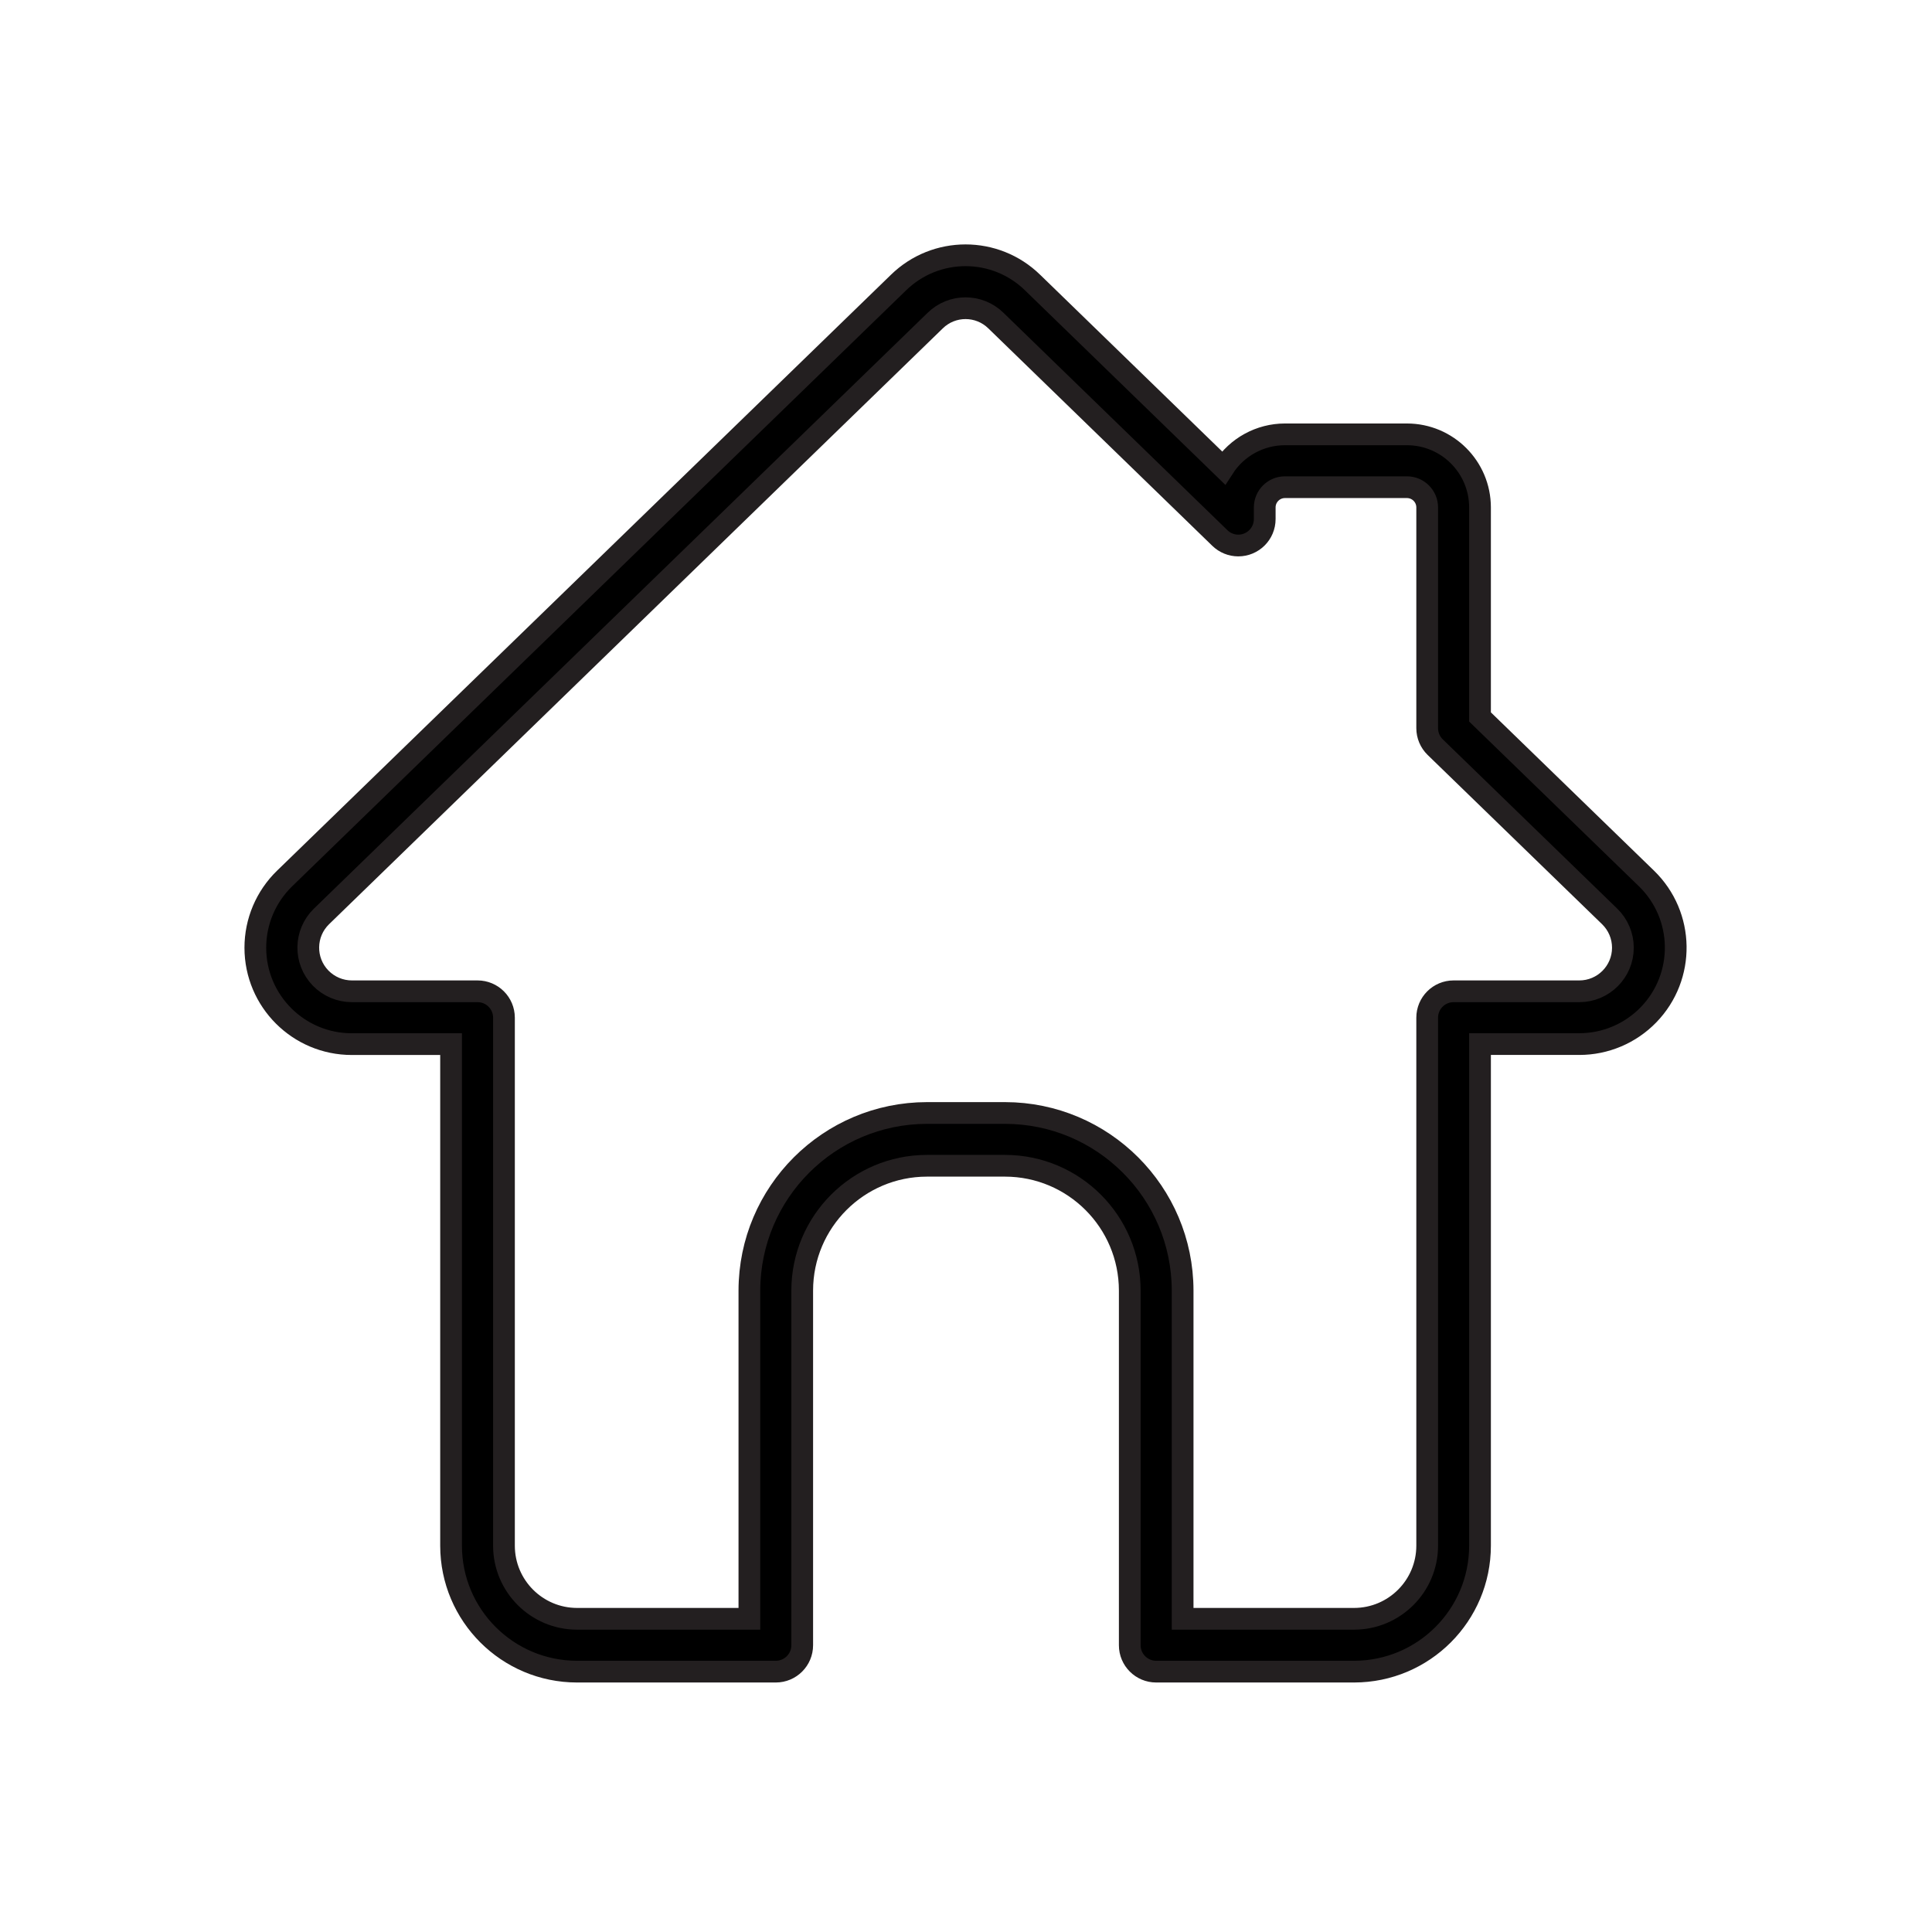
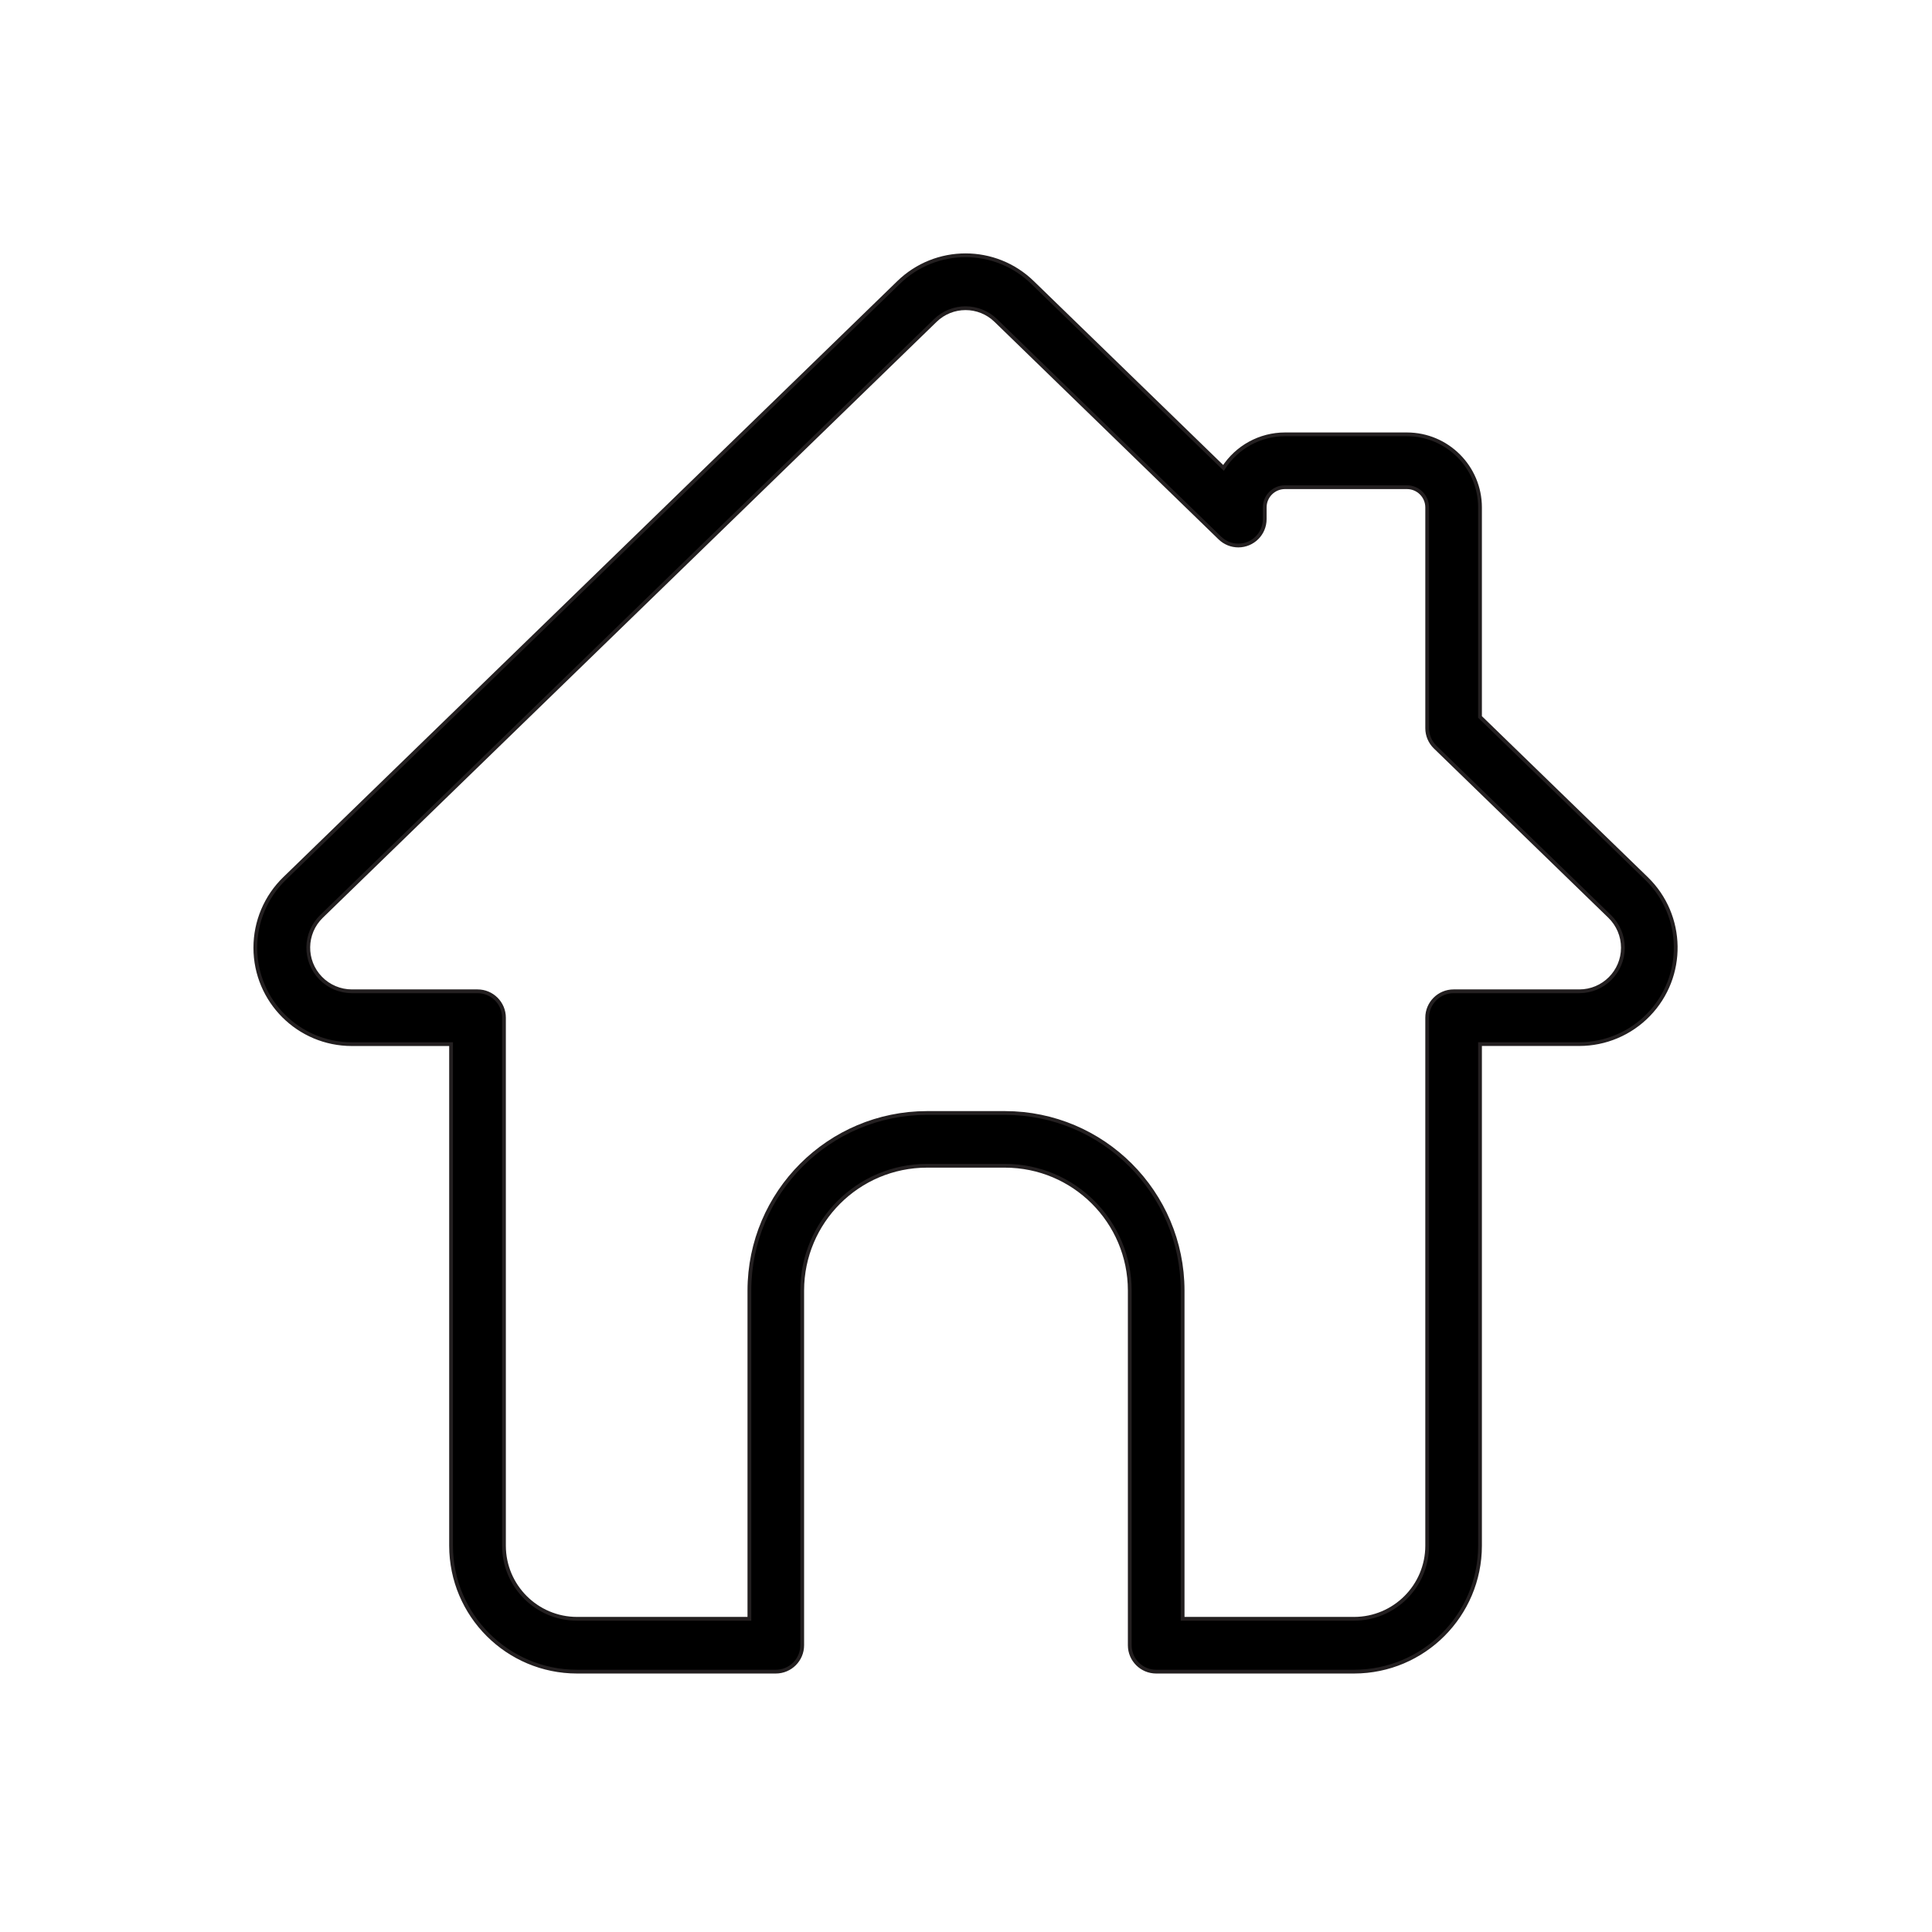
<svg xmlns="http://www.w3.org/2000/svg" version="1.1" id="Layer_1" x="0px" y="0px" width="512px" height="512px" viewBox="0 0 512 512" enable-background="new 0 0 512 512" xml:space="preserve">
-   <path stroke="#231F20" stroke-width="5.76" stroke-miterlimit="10" d="M358.855,443H306.4c-3.864,0.002-6.998-3.128-7-6.992  c0-0.002,0-0.005,0-0.008v-94c-0.021-18.252-14.812-33.043-33.064-33.061h-20.68c-18.25,0.021-33.041,14.811-33.061,33.061v94  c0,3.866-3.134,7-7,7h-52.688c-18.42-0.018-33.349-14.944-33.368-33.364V276.704H93.236c-14.114,0.008-25.562-11.427-25.57-25.542  c-0.004-6.92,2.798-13.545,7.767-18.363L238.08,74.916c9.891-9.684,25.709-9.684,35.6,0L324.24,124  c3.562-5.539,9.694-8.888,16.279-8.892h32.345c10.685,0.013,19.343,8.671,19.355,19.356V190l44.104,42.8  c10.129,9.826,10.374,26.003,0.548,36.132c-4.813,4.962-11.432,7.762-18.344,7.76H392.22v132.933  C392.207,428.047,377.279,442.98,358.855,443z M313.408,429h45.447c10.689-0.014,19.352-8.675,19.364-19.364V269.704  c-0.002-3.864,3.128-6.998,6.992-7c0.003,0,0.005,0,0.008,0h33.309c6.38,0.003,11.554-5.167,11.557-11.547  c0.001-3.126-1.265-6.12-3.509-8.297L380.344,198c-1.357-1.318-2.124-3.131-2.124-5.024v-58.508  c-0.004-2.956-2.399-5.352-5.355-5.356H340.52c-2.956,0.004-5.352,2.4-5.355,5.356v3.1c-0.001,3.866-3.137,6.999-7.002,6.998  c-1.82,0-3.568-0.71-4.874-1.978l-59.36-57.624c-4.471-4.38-11.625-4.38-16.096,0L85.2,242.86  c-4.578,4.448-4.683,11.764-0.235,16.341c2.176,2.239,5.165,3.502,8.287,3.503h33.304c3.864-0.003,6.998,3.128,7,6.992  c0,0.003,0,0.005,0,0.008v139.932c0.013,10.69,8.677,19.354,19.368,19.364h45.672v-87c0.038-25.973,21.087-47.018,47.06-47.048  h20.688c25.975,0.028,47.027,21.073,47.064,47.048V429z" />
+   <path stroke="#231F20" strokeWidth="5.76" stroke-miterlimit="10" d="M358.855,443H306.4c-3.864,0.002-6.998-3.128-7-6.992  c0-0.002,0-0.005,0-0.008v-94c-0.021-18.252-14.812-33.043-33.064-33.061h-20.68c-18.25,0.021-33.041,14.811-33.061,33.061v94  c0,3.866-3.134,7-7,7h-52.688c-18.42-0.018-33.349-14.944-33.368-33.364V276.704H93.236c-14.114,0.008-25.562-11.427-25.57-25.542  c-0.004-6.92,2.798-13.545,7.767-18.363L238.08,74.916c9.891-9.684,25.709-9.684,35.6,0L324.24,124  c3.562-5.539,9.694-8.888,16.279-8.892h32.345c10.685,0.013,19.343,8.671,19.355,19.356V190l44.104,42.8  c10.129,9.826,10.374,26.003,0.548,36.132c-4.813,4.962-11.432,7.762-18.344,7.76H392.22v132.933  C392.207,428.047,377.279,442.98,358.855,443z M313.408,429h45.447c10.689-0.014,19.352-8.675,19.364-19.364V269.704  c-0.002-3.864,3.128-6.998,6.992-7c0.003,0,0.005,0,0.008,0h33.309c6.38,0.003,11.554-5.167,11.557-11.547  c0.001-3.126-1.265-6.12-3.509-8.297L380.344,198c-1.357-1.318-2.124-3.131-2.124-5.024v-58.508  c-0.004-2.956-2.399-5.352-5.355-5.356H340.52c-2.956,0.004-5.352,2.4-5.355,5.356v3.1c-0.001,3.866-3.137,6.999-7.002,6.998  c-1.82,0-3.568-0.71-4.874-1.978l-59.36-57.624c-4.471-4.38-11.625-4.38-16.096,0L85.2,242.86  c-4.578,4.448-4.683,11.764-0.235,16.341c2.176,2.239,5.165,3.502,8.287,3.503h33.304c3.864-0.003,6.998,3.128,7,6.992  c0,0.003,0,0.005,0,0.008v139.932c0.013,10.69,8.677,19.354,19.368,19.364h45.672v-87c0.038-25.973,21.087-47.018,47.06-47.048  h20.688c25.975,0.028,47.027,21.073,47.064,47.048V429z" />
</svg>
